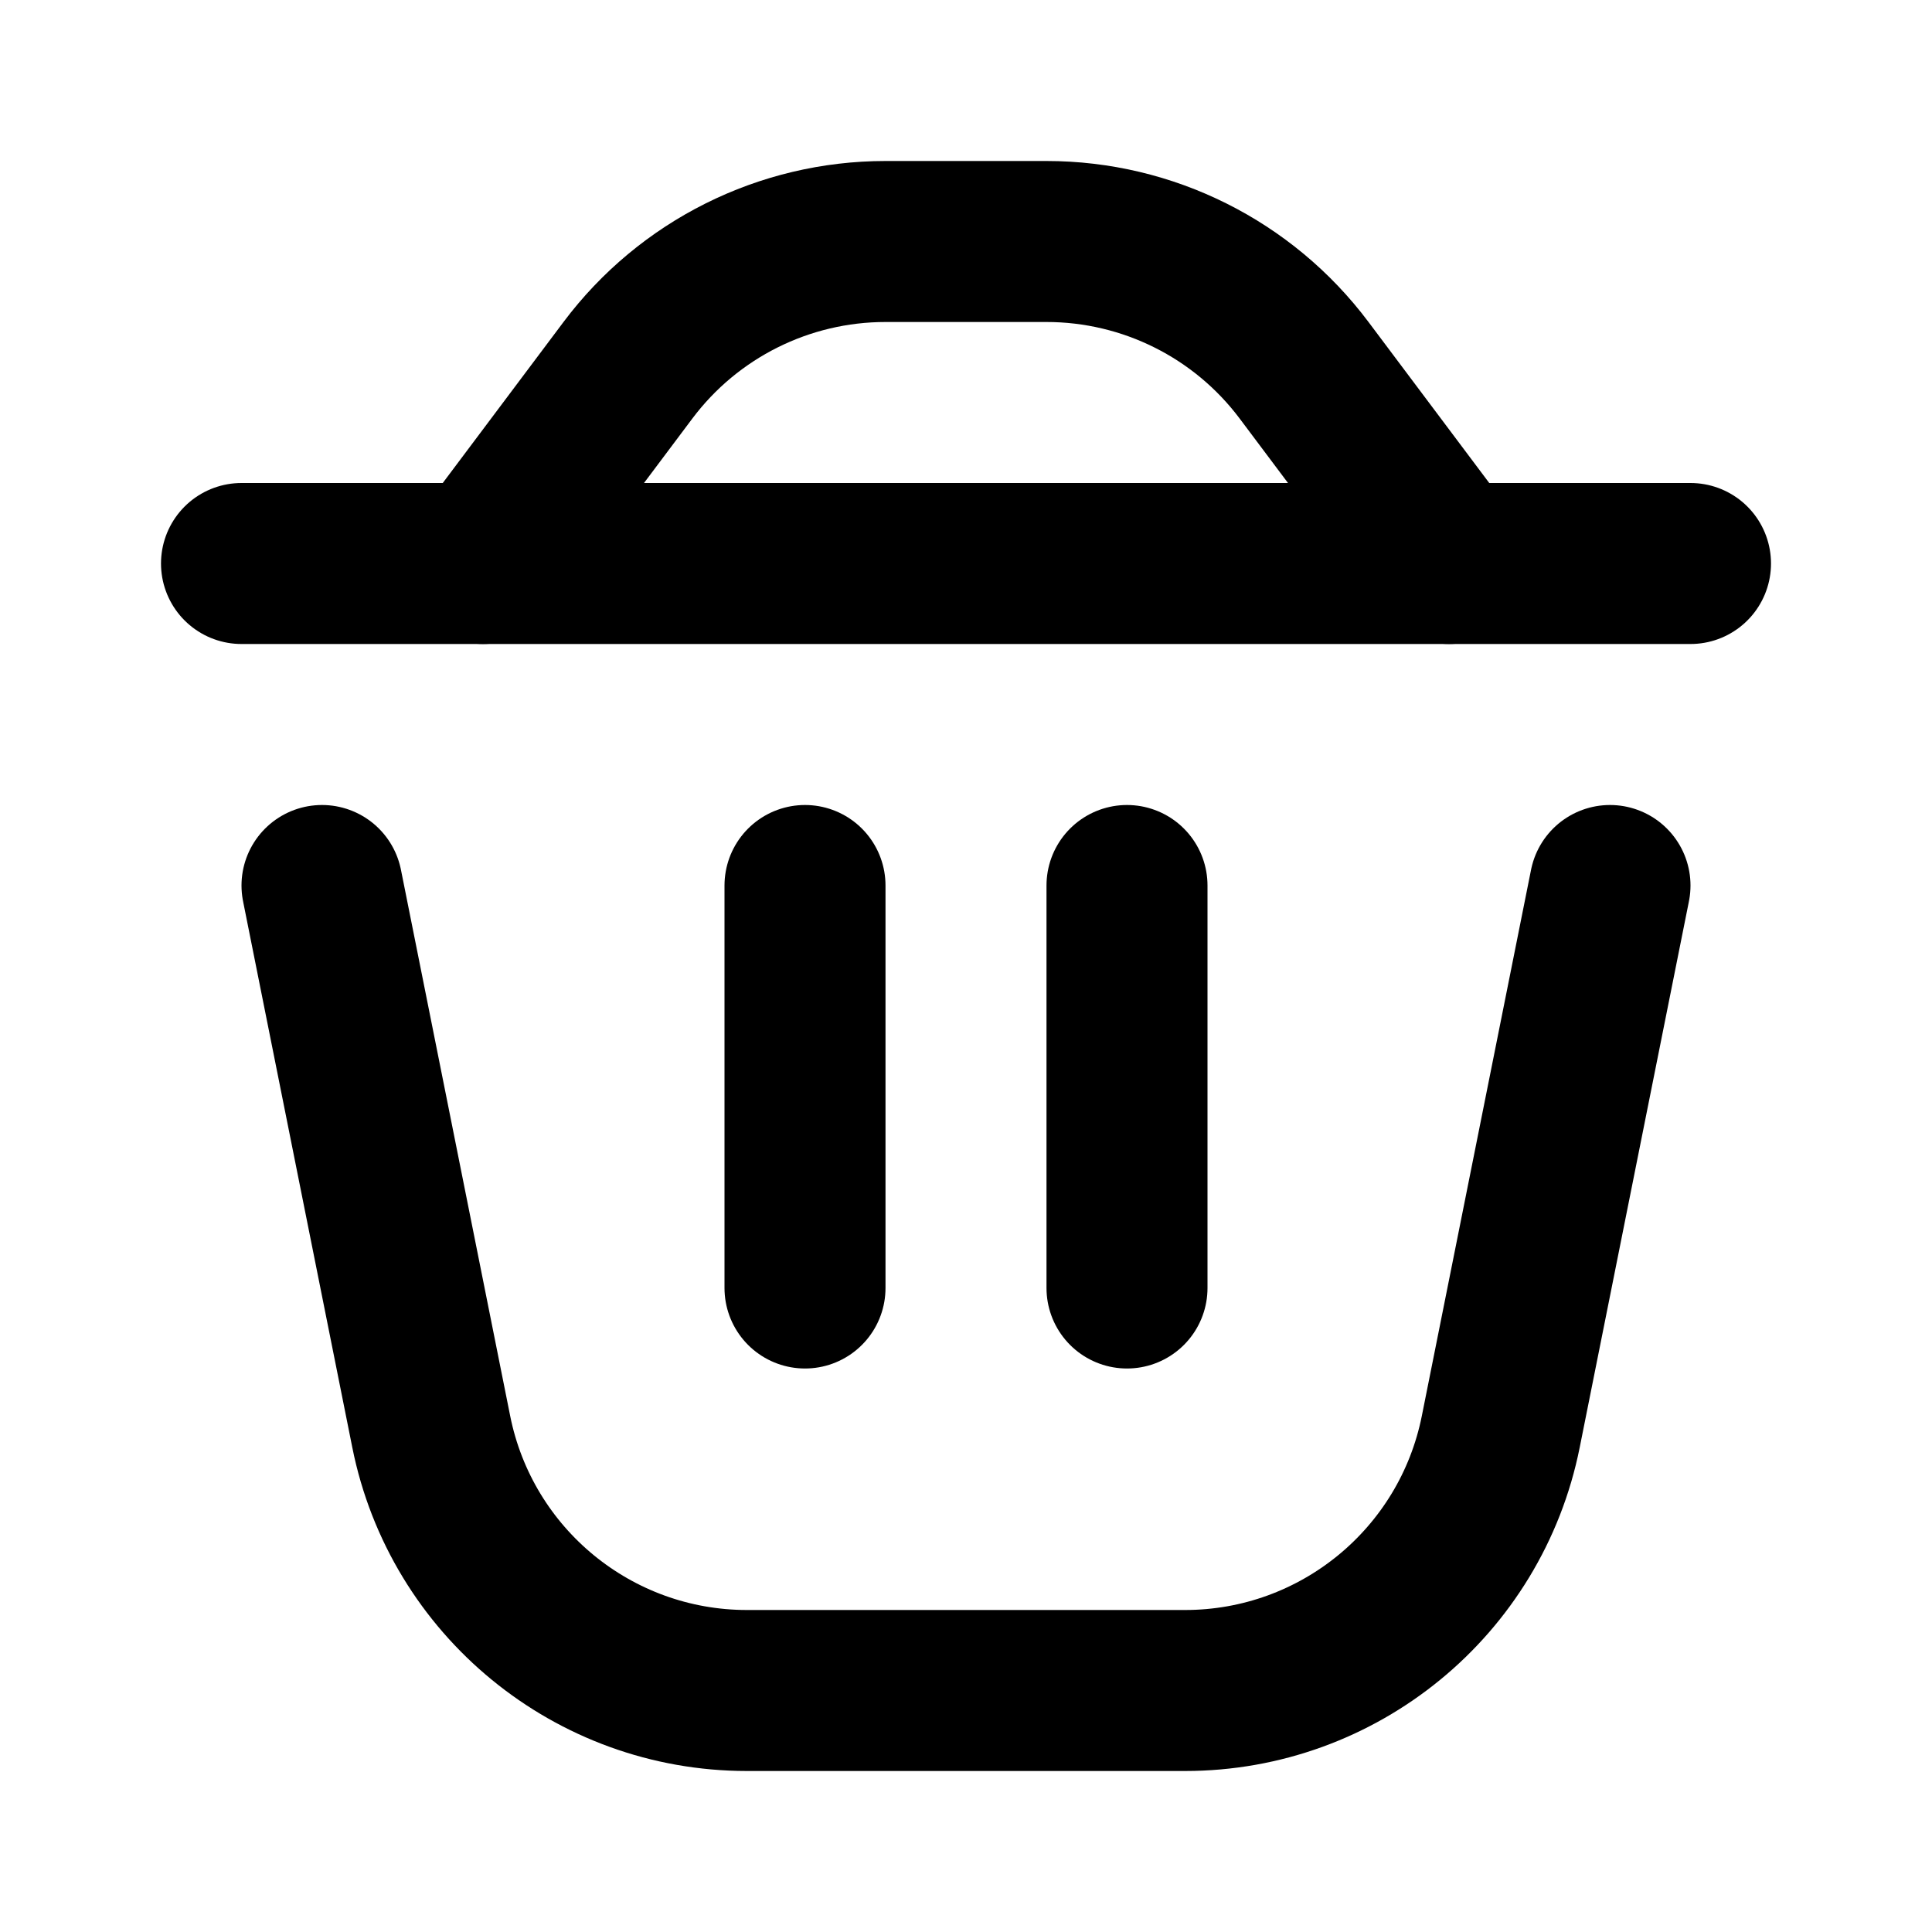
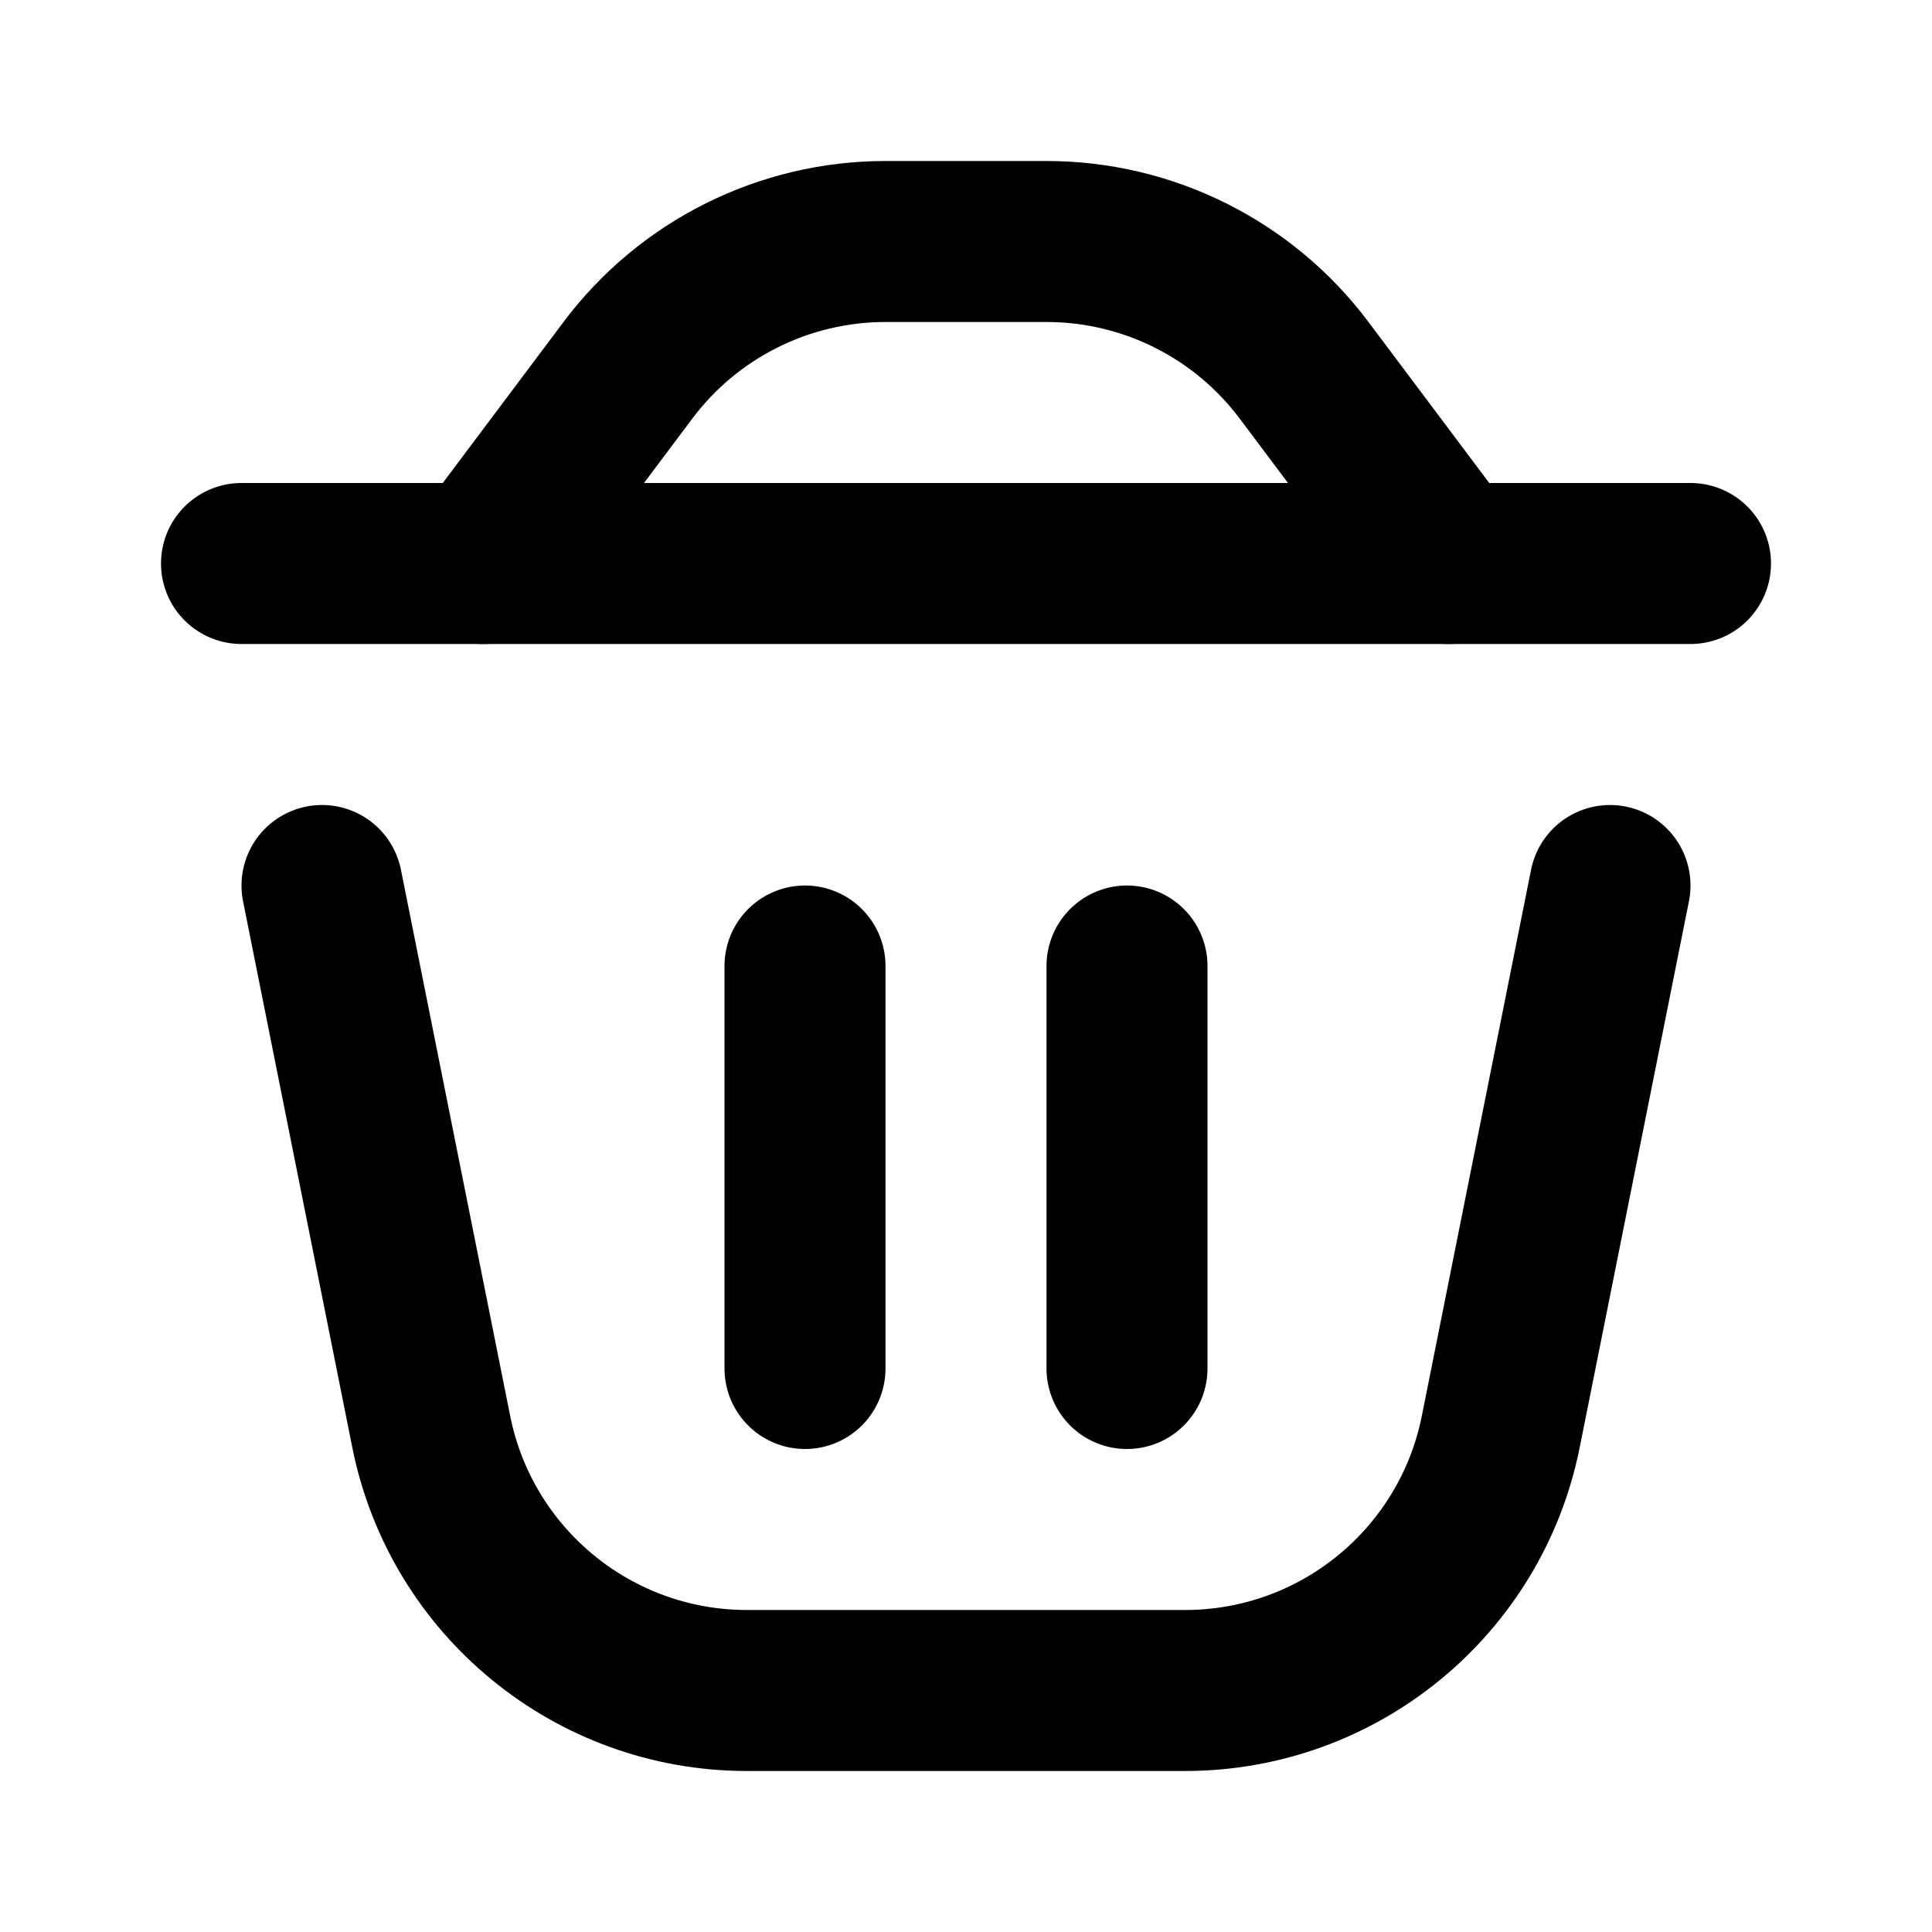
<svg xmlns="http://www.w3.org/2000/svg" width="24" height="24" viewBox="0 0 24 24" fill="none">
  <path d="M4 11L5.357 17.785C5.731 19.654 7.372 21 9.279 21H14.721C16.628 21 18.269 19.654 18.643 17.785L20 11" stroke="black" stroke-width="2" stroke-linecap="round" />
  <path d="M3 7L21 7" stroke="black" stroke-width="2" stroke-linecap="round" />
-   <path d="M10 16V11" stroke="black" stroke-width="2" stroke-linecap="round" />
-   <path d="M14 16V11" stroke="black" stroke-width="2" stroke-linecap="round" />
+   <path d="M10 17V12" stroke="black" stroke-width="2" stroke-linecap="round" />
+   <path d="M14 17V12" stroke="black" stroke-width="2" stroke-linecap="round" />
  <path d="M6 7L7.8 4.6C8.555 3.593 9.741 3 11 3H13C14.259 3 15.445 3.593 16.2 4.6L18 7" stroke="black" stroke-width="2" stroke-linecap="round" />
</svg>
